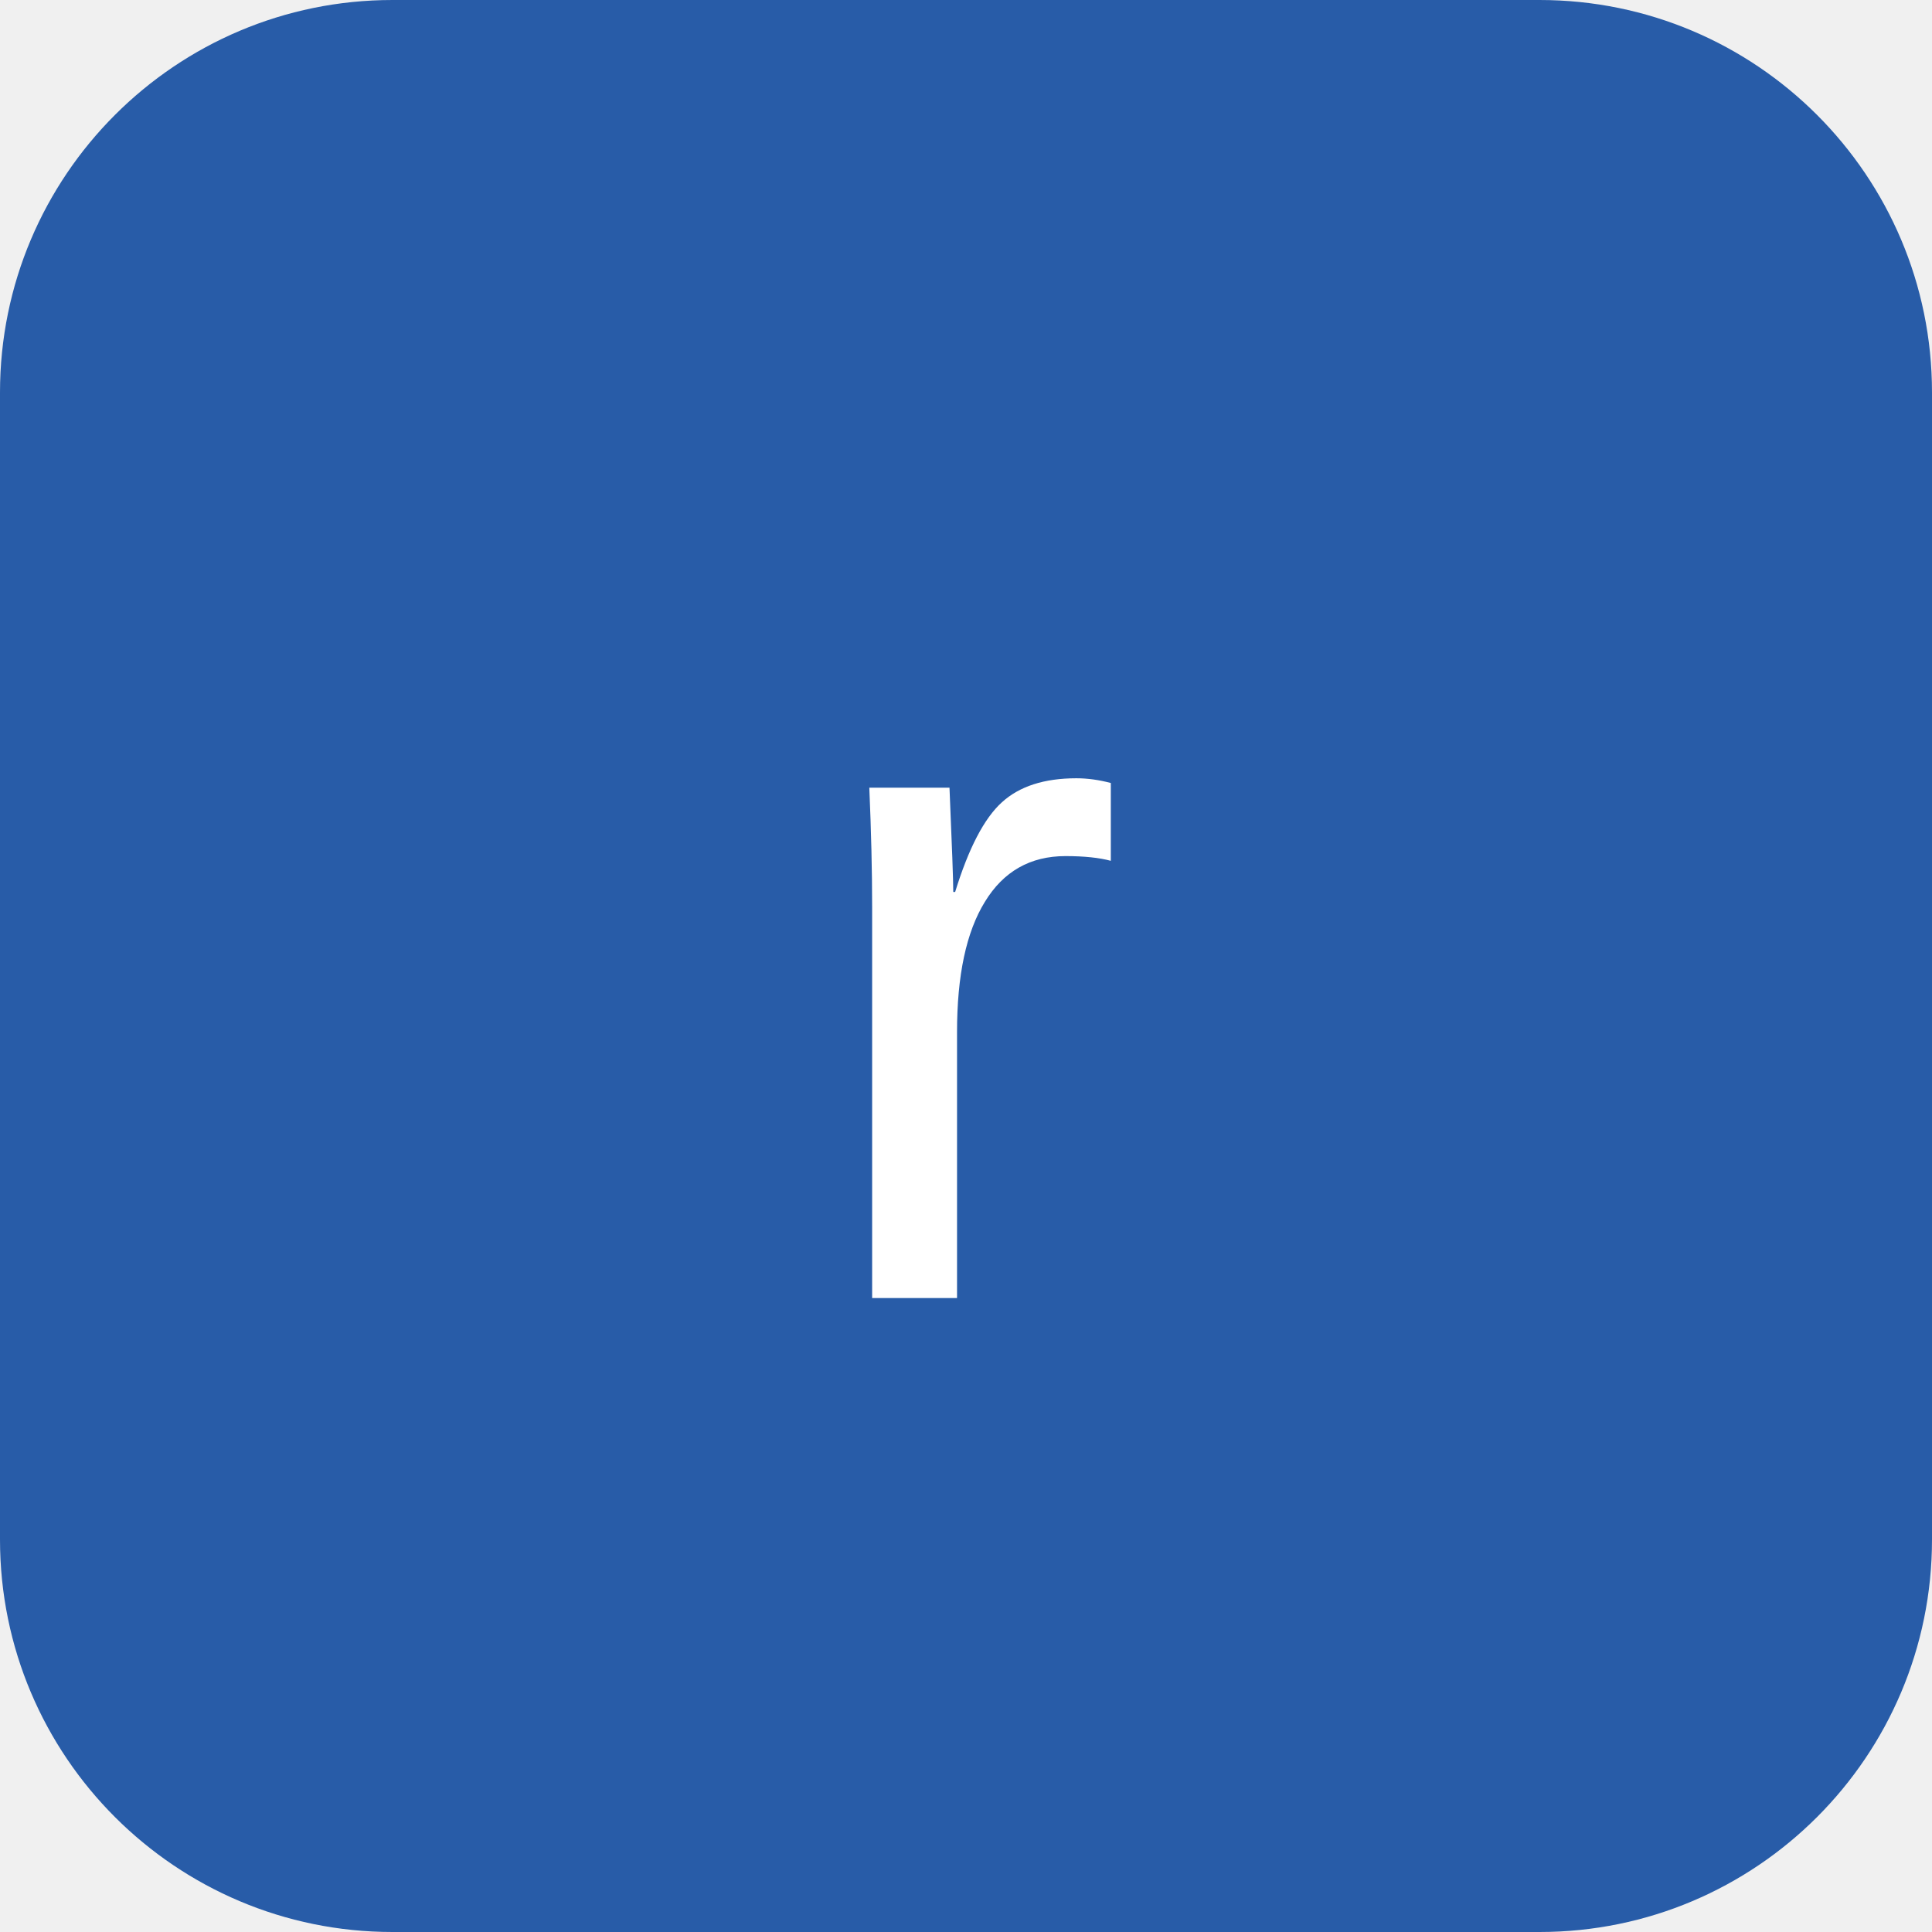
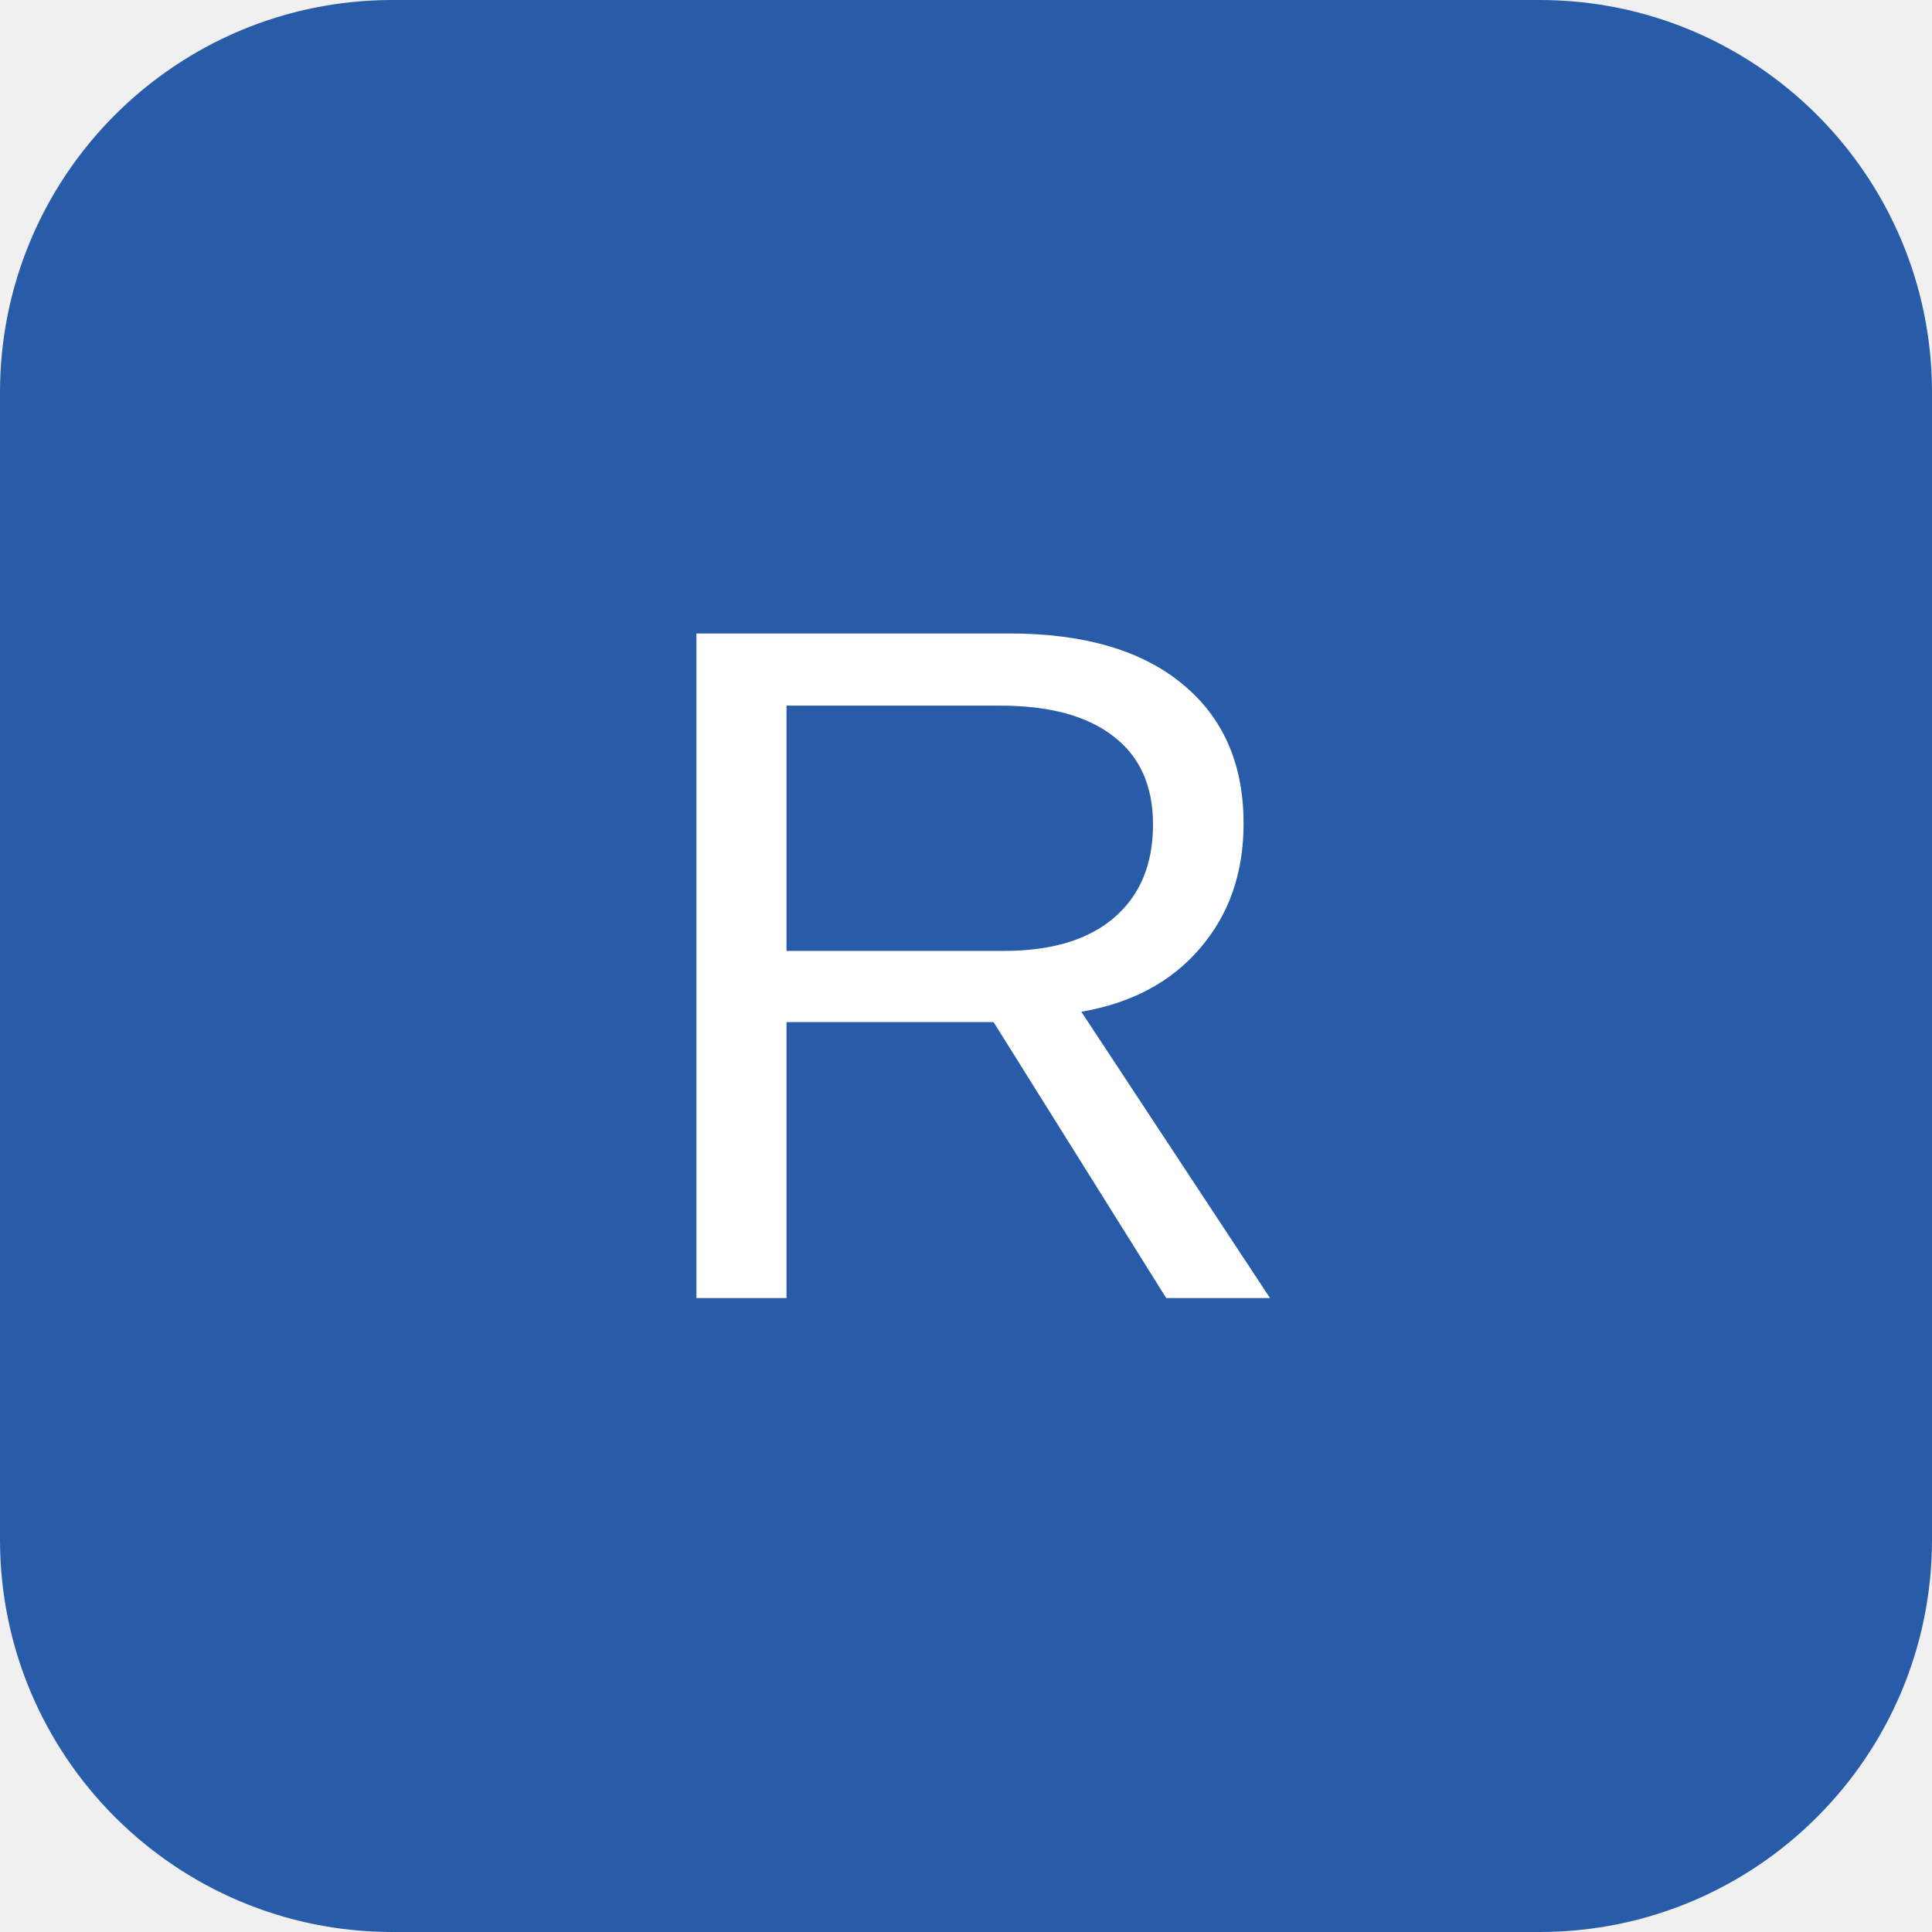
<svg xmlns="http://www.w3.org/2000/svg" viewBox="0 0 64 64">
  <rect width="64" height="64" rx="13" fill="#285ca8" />
-   <text x="32" y="43" text-anchor="middle" fill="#fff" font-family="Arial,sans-serif" font-size="32">r</text>
+   <text x="32" y="43" text-anchor="middle" fill="#fff" font-family="Arial,sans-serif" font-size="32">R</text>
</svg>
